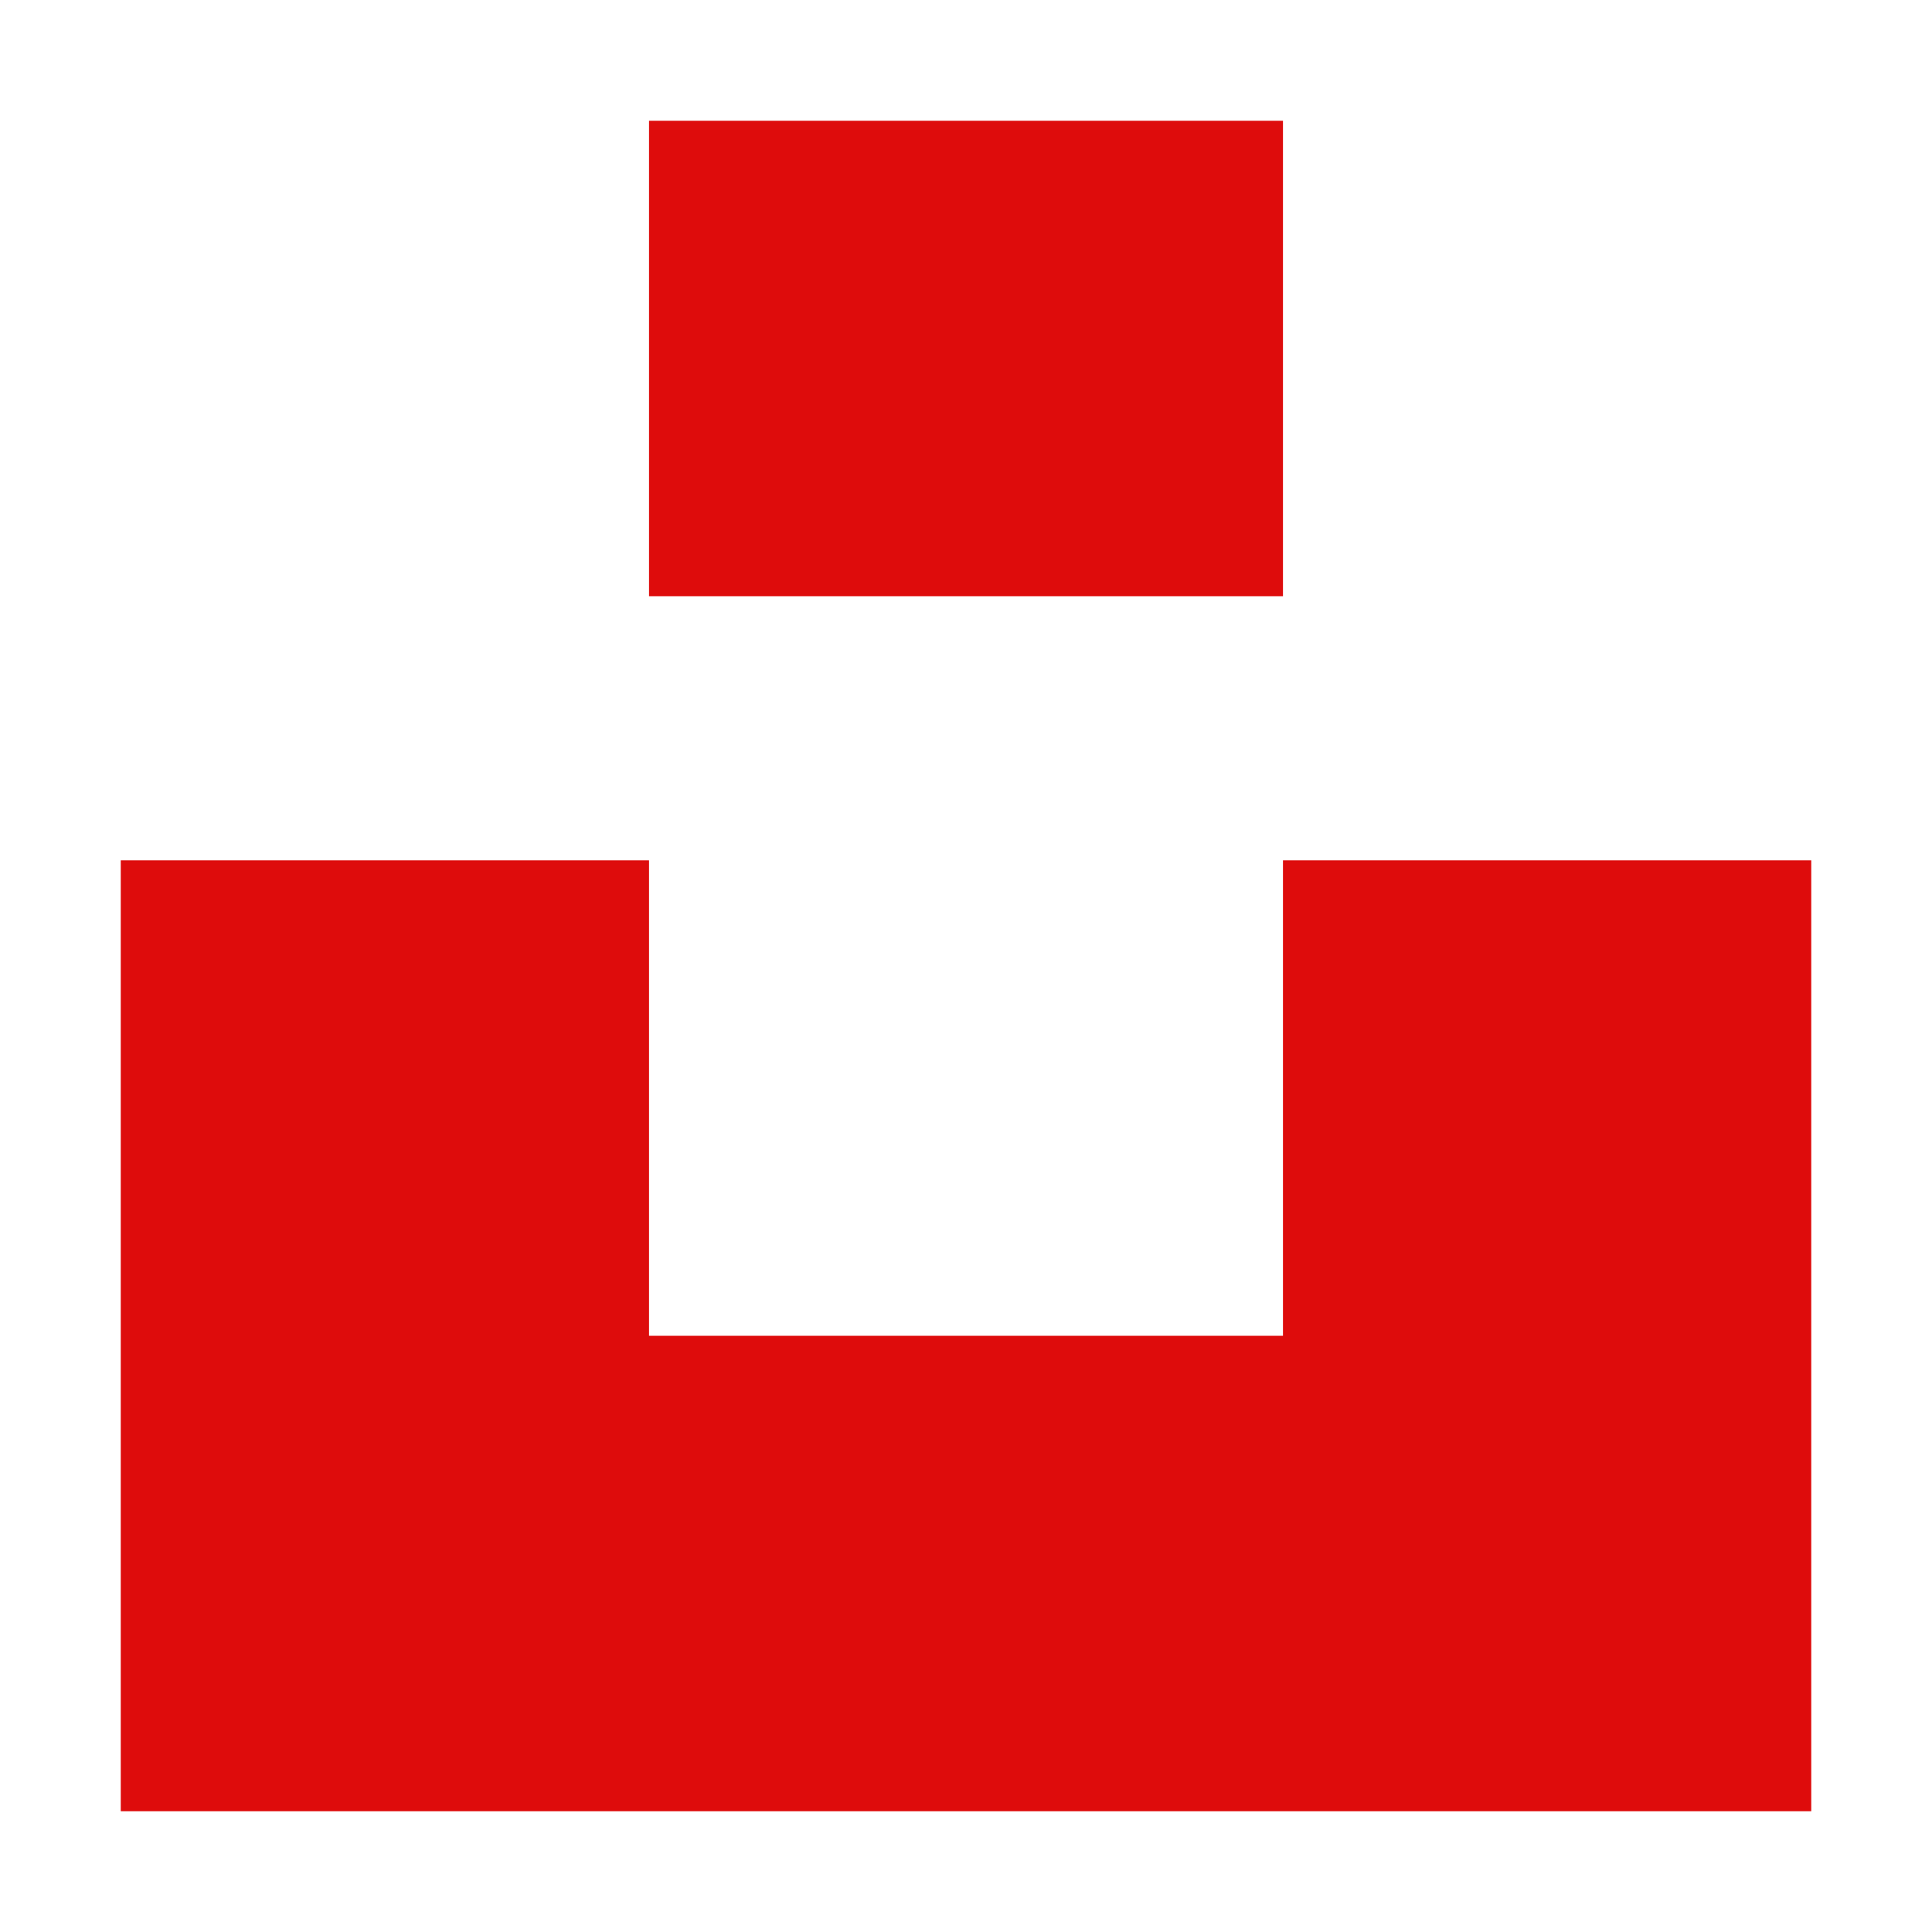
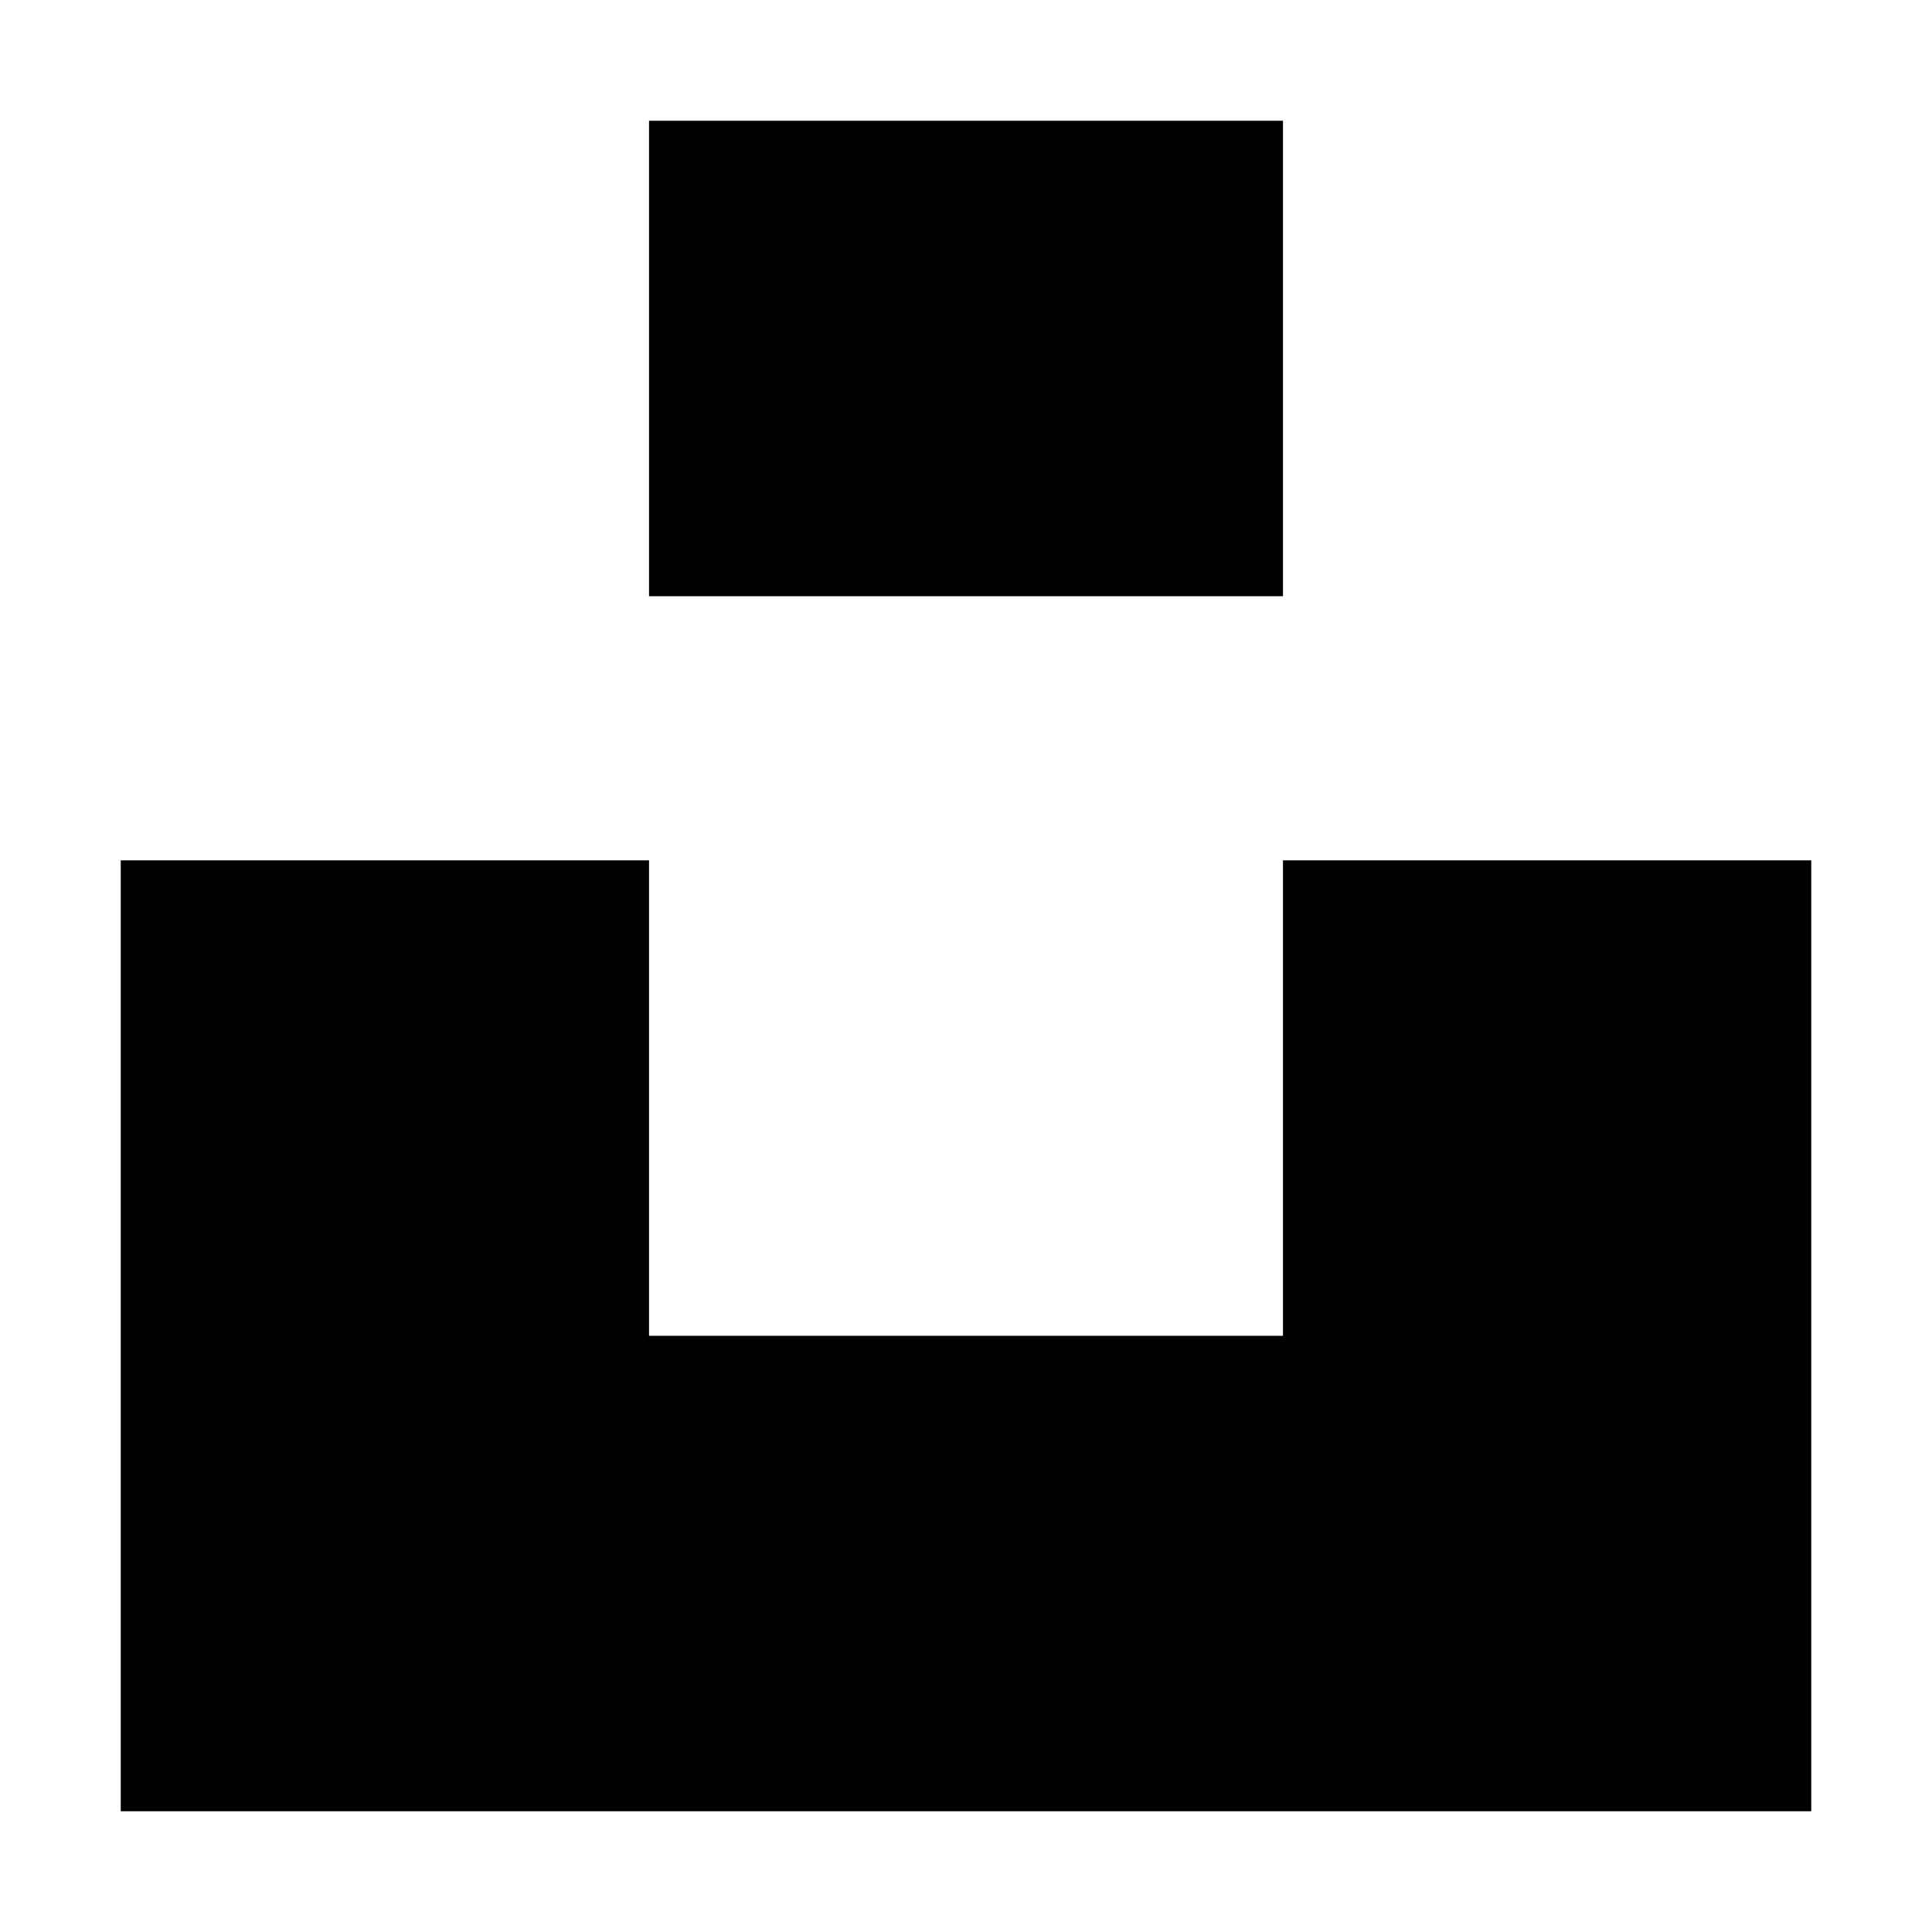
<svg xmlns="http://www.w3.org/2000/svg" width="100%" height="100%" viewBox="0 0 16 16" version="1.1" xml:space="preserve" style="fill-rule:evenodd;clip-rule:evenodd;stroke-linejoin:round;stroke-miterlimit:2;">
  <g transform="matrix(0.4375,0,0,0.4375,1,1)">
-     <path d="M10,9L10,0L22,0L22,9L10,9ZM22,14L32,14L32,32L0,32L0,14L10,14L10,23L22,23L22,14Z" style="fill:rgb(222,12,12);fill-rule:nonzero;" />
+     <path d="M10,9L10,0L22,0L22,9L10,9ZM22,14L32,14L32,32L0,32L0,14L10,14L10,23L22,23L22,14Z" style="fill-rule:nonzero;" />
  </g>
</svg>
